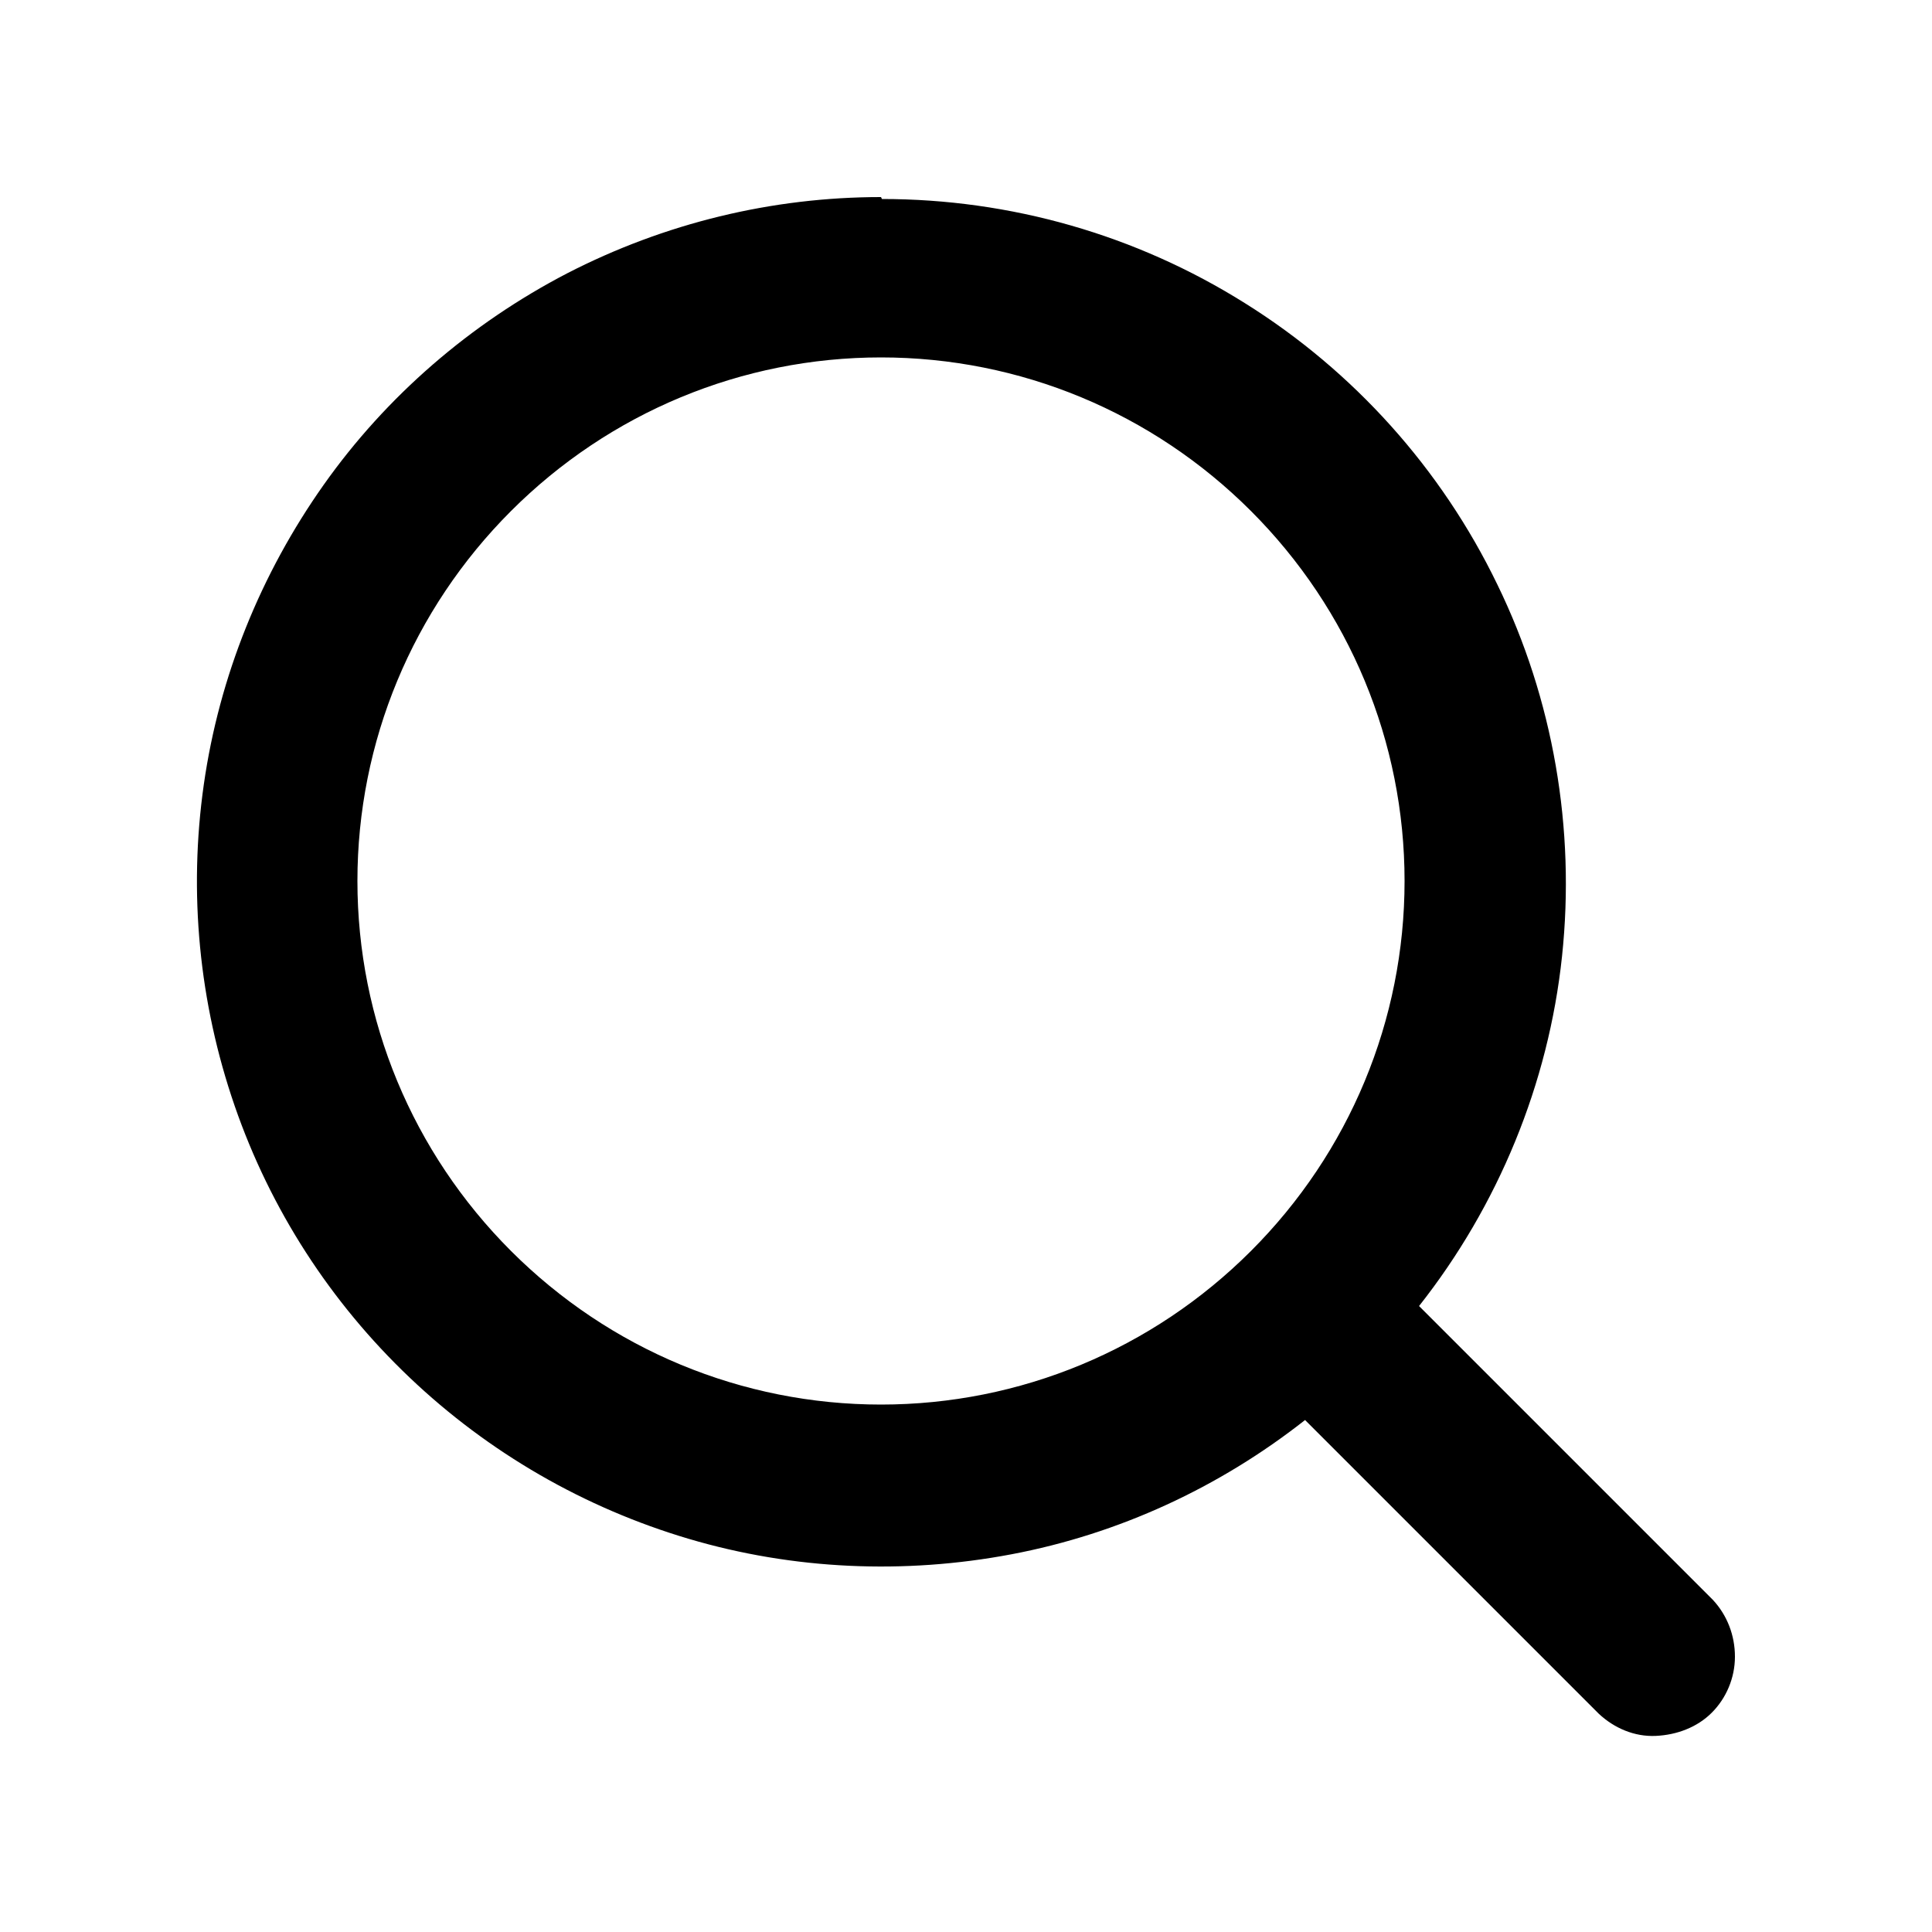
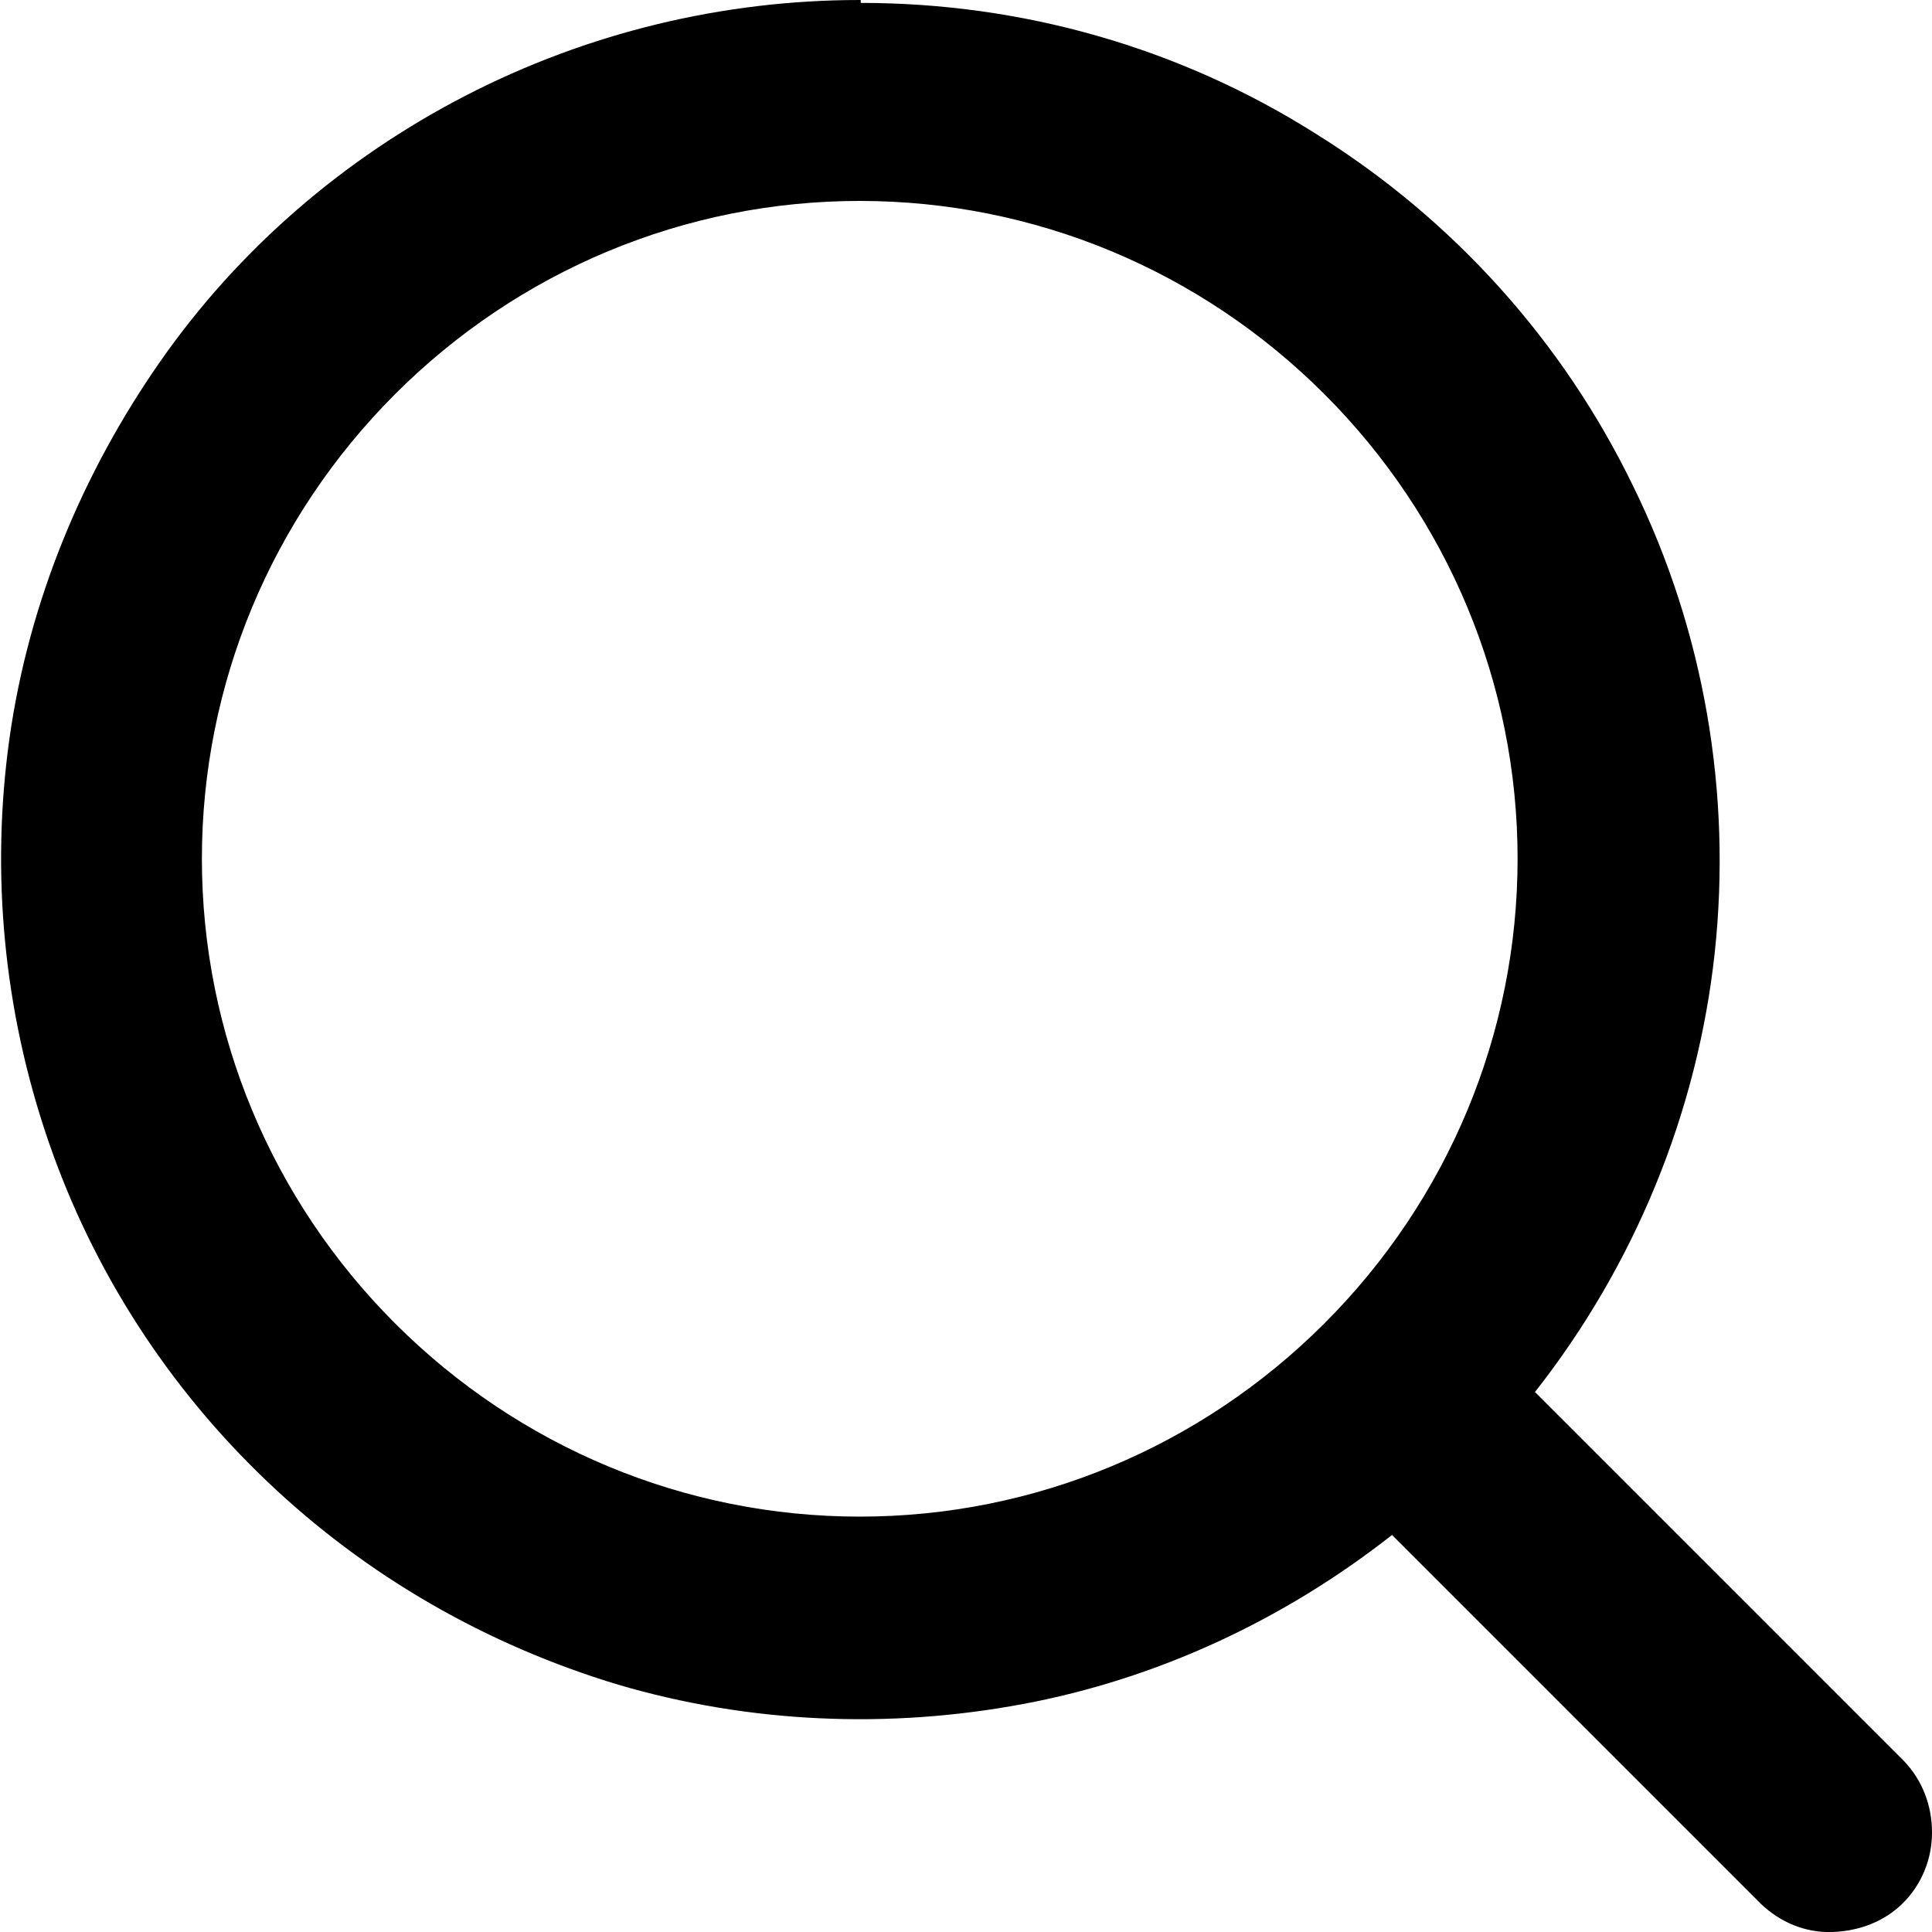
- <svg xmlns="http://www.w3.org/2000/svg" id="_圖層_1" data-name="圖層_1" version="1.1" viewBox="0 0 20 20">
-   <path d="M9.12,2.04c-1.13,0-2.24.27-3.25.79-1,.52-1.87,1.27-2.52,2.19-.65.92-1.08,1.98-1.24,3.1-.16,1.12-.05,2.26.32,3.33.37,1.07.99,2.03,1.81,2.81.82.78,1.81,1.35,2.89,1.67,1.08.32,2.23.37,3.34.16,1.11-.21,2.15-.69,3.04-1.39l3.04,3.04c.16.15.37.24.59.23s.43-.09.58-.24c.15-.15.24-.36.24-.58s-.08-.43-.23-.59l-3.04-3.04c.82-1.04,1.34-2.3,1.48-3.62.14-1.32-.09-2.66-.67-3.85-.58-1.2-1.49-2.21-2.61-2.91-1.13-.71-2.43-1.08-3.76-1.08ZM3.7,9.12c0-1.44.57-2.81,1.59-3.83s2.39-1.59,3.83-1.59,2.81.57,3.83,1.59c1.02,1.02,1.59,2.39,1.59,3.83s-.57,2.81-1.59,3.83c-1.02,1.02-2.39,1.59-3.83,1.59s-2.81-.57-3.83-1.59c-1.02-1.02-1.59-2.39-1.59-3.83Z" />
+ <svg xmlns="http://www.w3.org/2000/svg" id="_圖層_1" version="1.1" viewBox="0 0 20 20">
+   <path d="M8.9,0C7.48,0,6.08.34,4.82.99c-1.26.65-2.35,1.59-3.16,2.75S.3,6.23.1,7.63c-.2,1.41-.06,2.84.4,4.18s1.24,2.55,2.27,3.53c1.03.98,2.27,1.69,3.63,2.1,1.36.4,2.8.46,4.19.2,1.39-.26,2.7-.87,3.82-1.75l3.82,3.82c.2.19.46.3.74.29s.54-.11.73-.3.3-.45.3-.73-.1-.54-.29-.74l-3.82-3.82c1.03-1.31,1.68-2.89,1.86-4.54.18-1.66-.11-3.34-.84-4.83-.73-1.51-1.87-2.77-3.28-3.65C12.21.49,10.58.03,8.91.03V0ZM2.09,8.89c0-1.81.72-3.53,2-4.81s3-2,4.81-2,3.53.72,4.81,2,2,3,2,4.81-.72,3.53-2,4.81c-1.28,1.28-3,2-4.81,2s-3.53-.72-4.81-2c-1.28-1.28-2-3-2-4.81Z" />
</svg>
